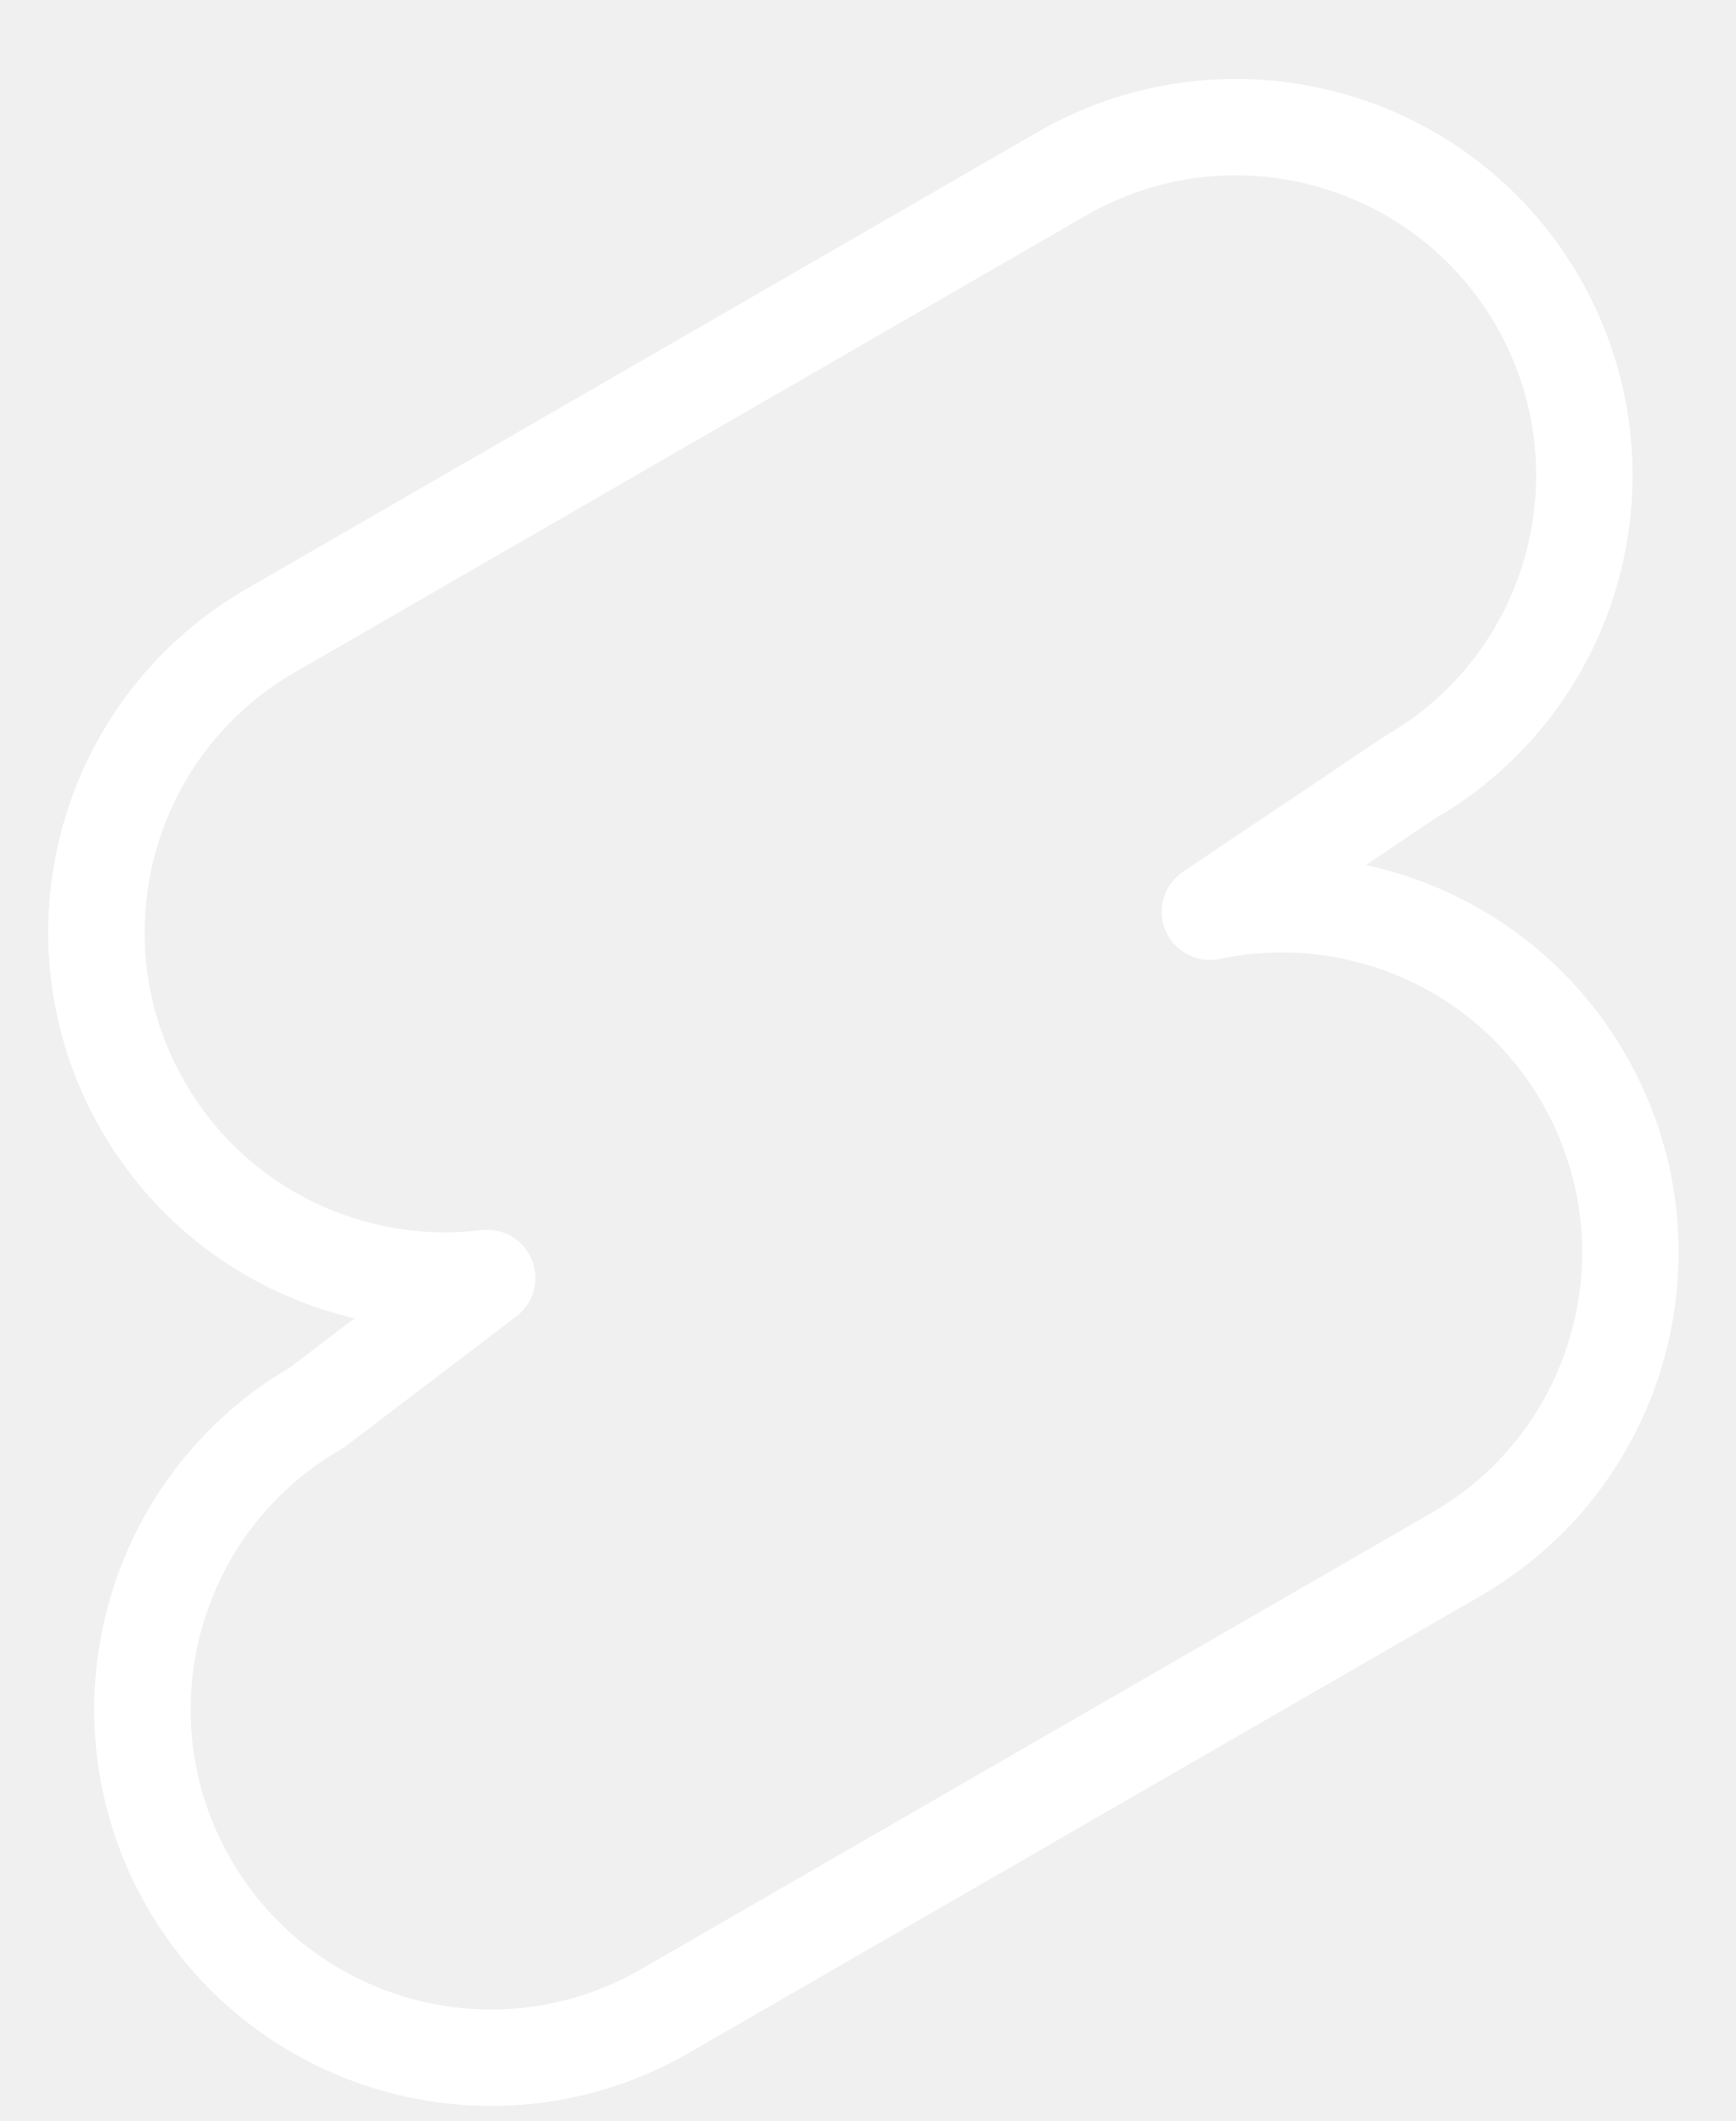
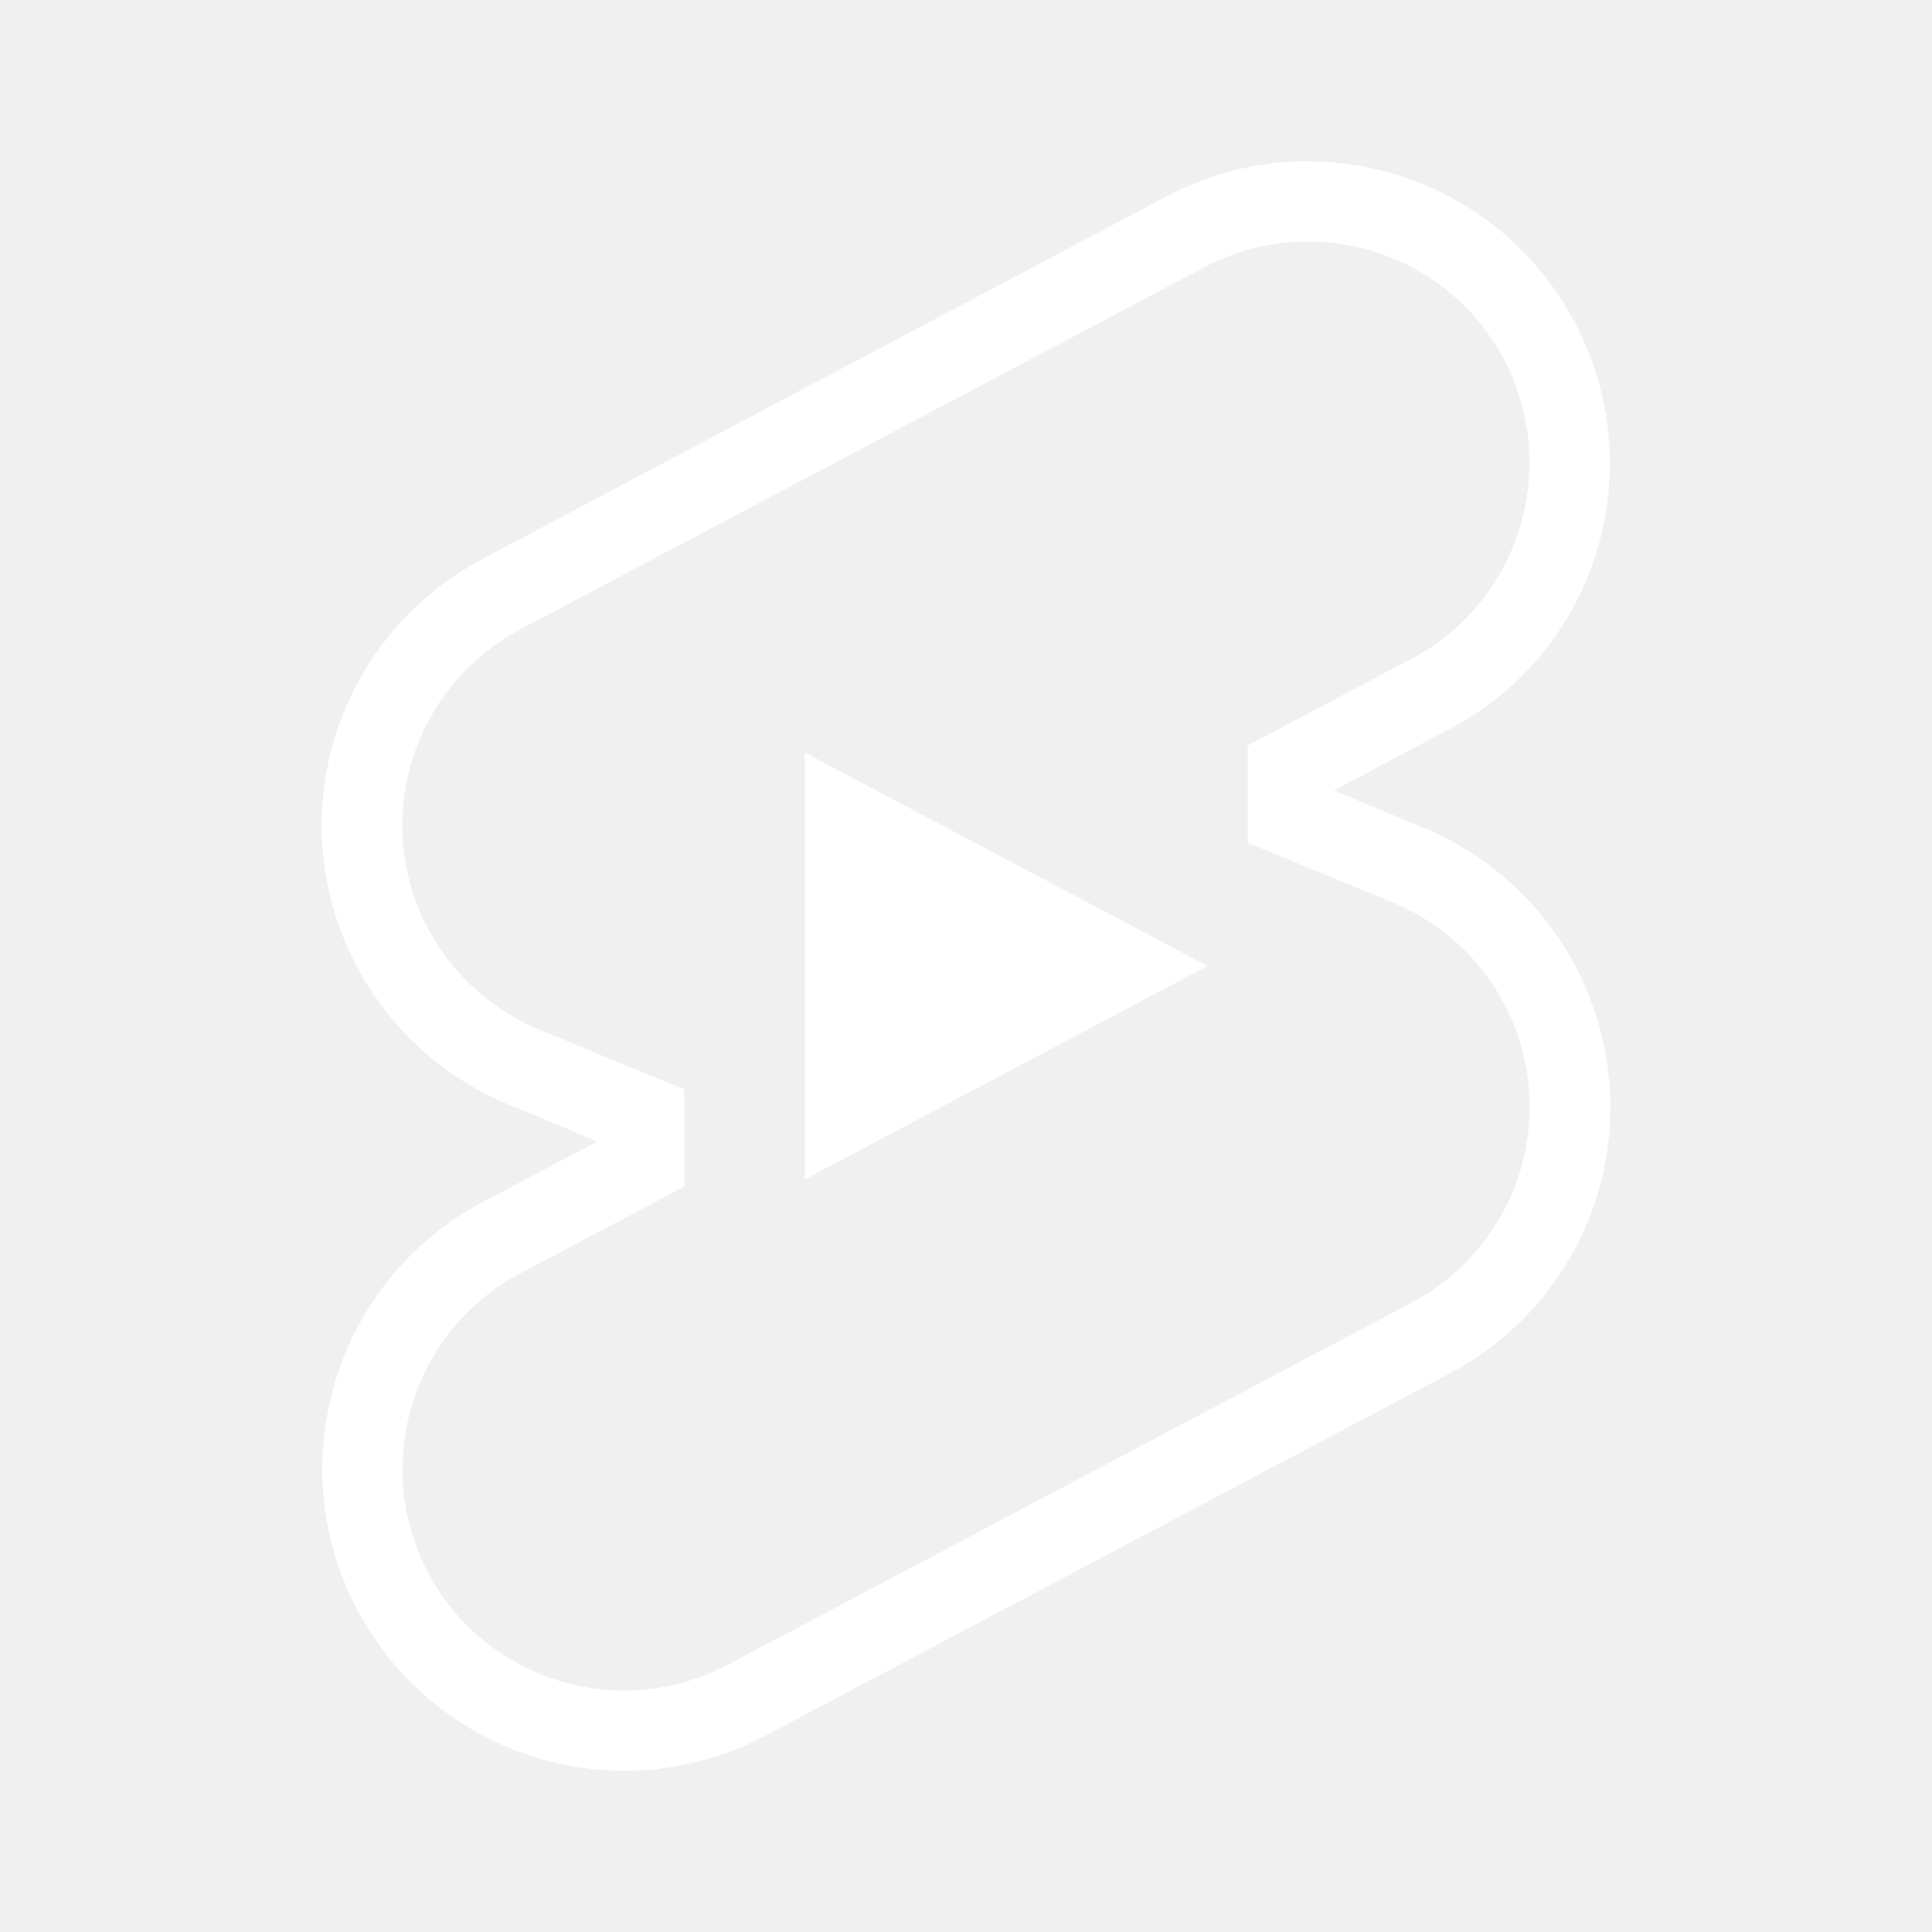
- <svg xmlns="http://www.w3.org/2000/svg" width="18" height="22" viewBox="0 0 18 22" fill="none">
-   <path d="M2.807 6.541C1.079 7.538 0.487 9.748 1.485 11.476C2.232 12.77 3.658 13.427 5.053 13.256L3.285 14.601C1.556 15.599 0.964 17.809 1.962 19.537C2.96 21.265 5.17 21.857 6.898 20.859L15.103 16.122C16.831 15.124 17.422 12.915 16.425 11.186C15.623 9.797 14.038 9.142 12.549 9.457L14.626 8.061C16.353 7.063 16.945 4.854 15.948 3.126C14.95 1.398 12.741 0.806 11.012 1.803L2.807 6.541Z" stroke="white" stroke-linejoin="round" />
+ <svg xmlns="http://www.w3.org/2000/svg" height="24" viewBox="0 0 24 24" width="24" focusable="false" style="pointer-events: none; display: block; width: 100%; height: 100%;">
+   <path d="M10 14.65v-5.3L15 12l-5 2.65zm7.77-4.33-1.2-.5L18 9.06c1.84-.96 2.53-3.23 1.56-5.06s-3.24-2.53-5.07-1.56L6 6.94c-1.29.68-2.07 2.04-2 3.49.07 1.42.93 2.67 2.22 3.25.03.01 1.2.5 1.2.5L6 14.93c-1.83.97-2.53 3.24-1.56 5.07.97 1.83 3.24 2.53 5.07 1.56l8.5-4.5c1.29-.68 2.06-2.04 1.99-3.49-.07-1.42-.94-2.68-2.23-3.25zm-.23 5.86-8.5 4.5c-1.34.71-3.01.2-3.72-1.14-.71-1.34-.2-3.01 1.14-3.72l2.04-1.08v-1.21l-.69-.28-1.11-.46c-.99-.41-1.65-1.35-1.7-2.41-.05-1.06.52-2.06 1.46-2.56l8.5-4.5c1.34-.71 3.01-.2 3.72 1.14.71 1.34.2 3.01-1.14 3.72L15.5 9.26v1.21l1.8.74c.99.41 1.65 1.35 1.7 2.41.05 1.06-.52 2.06-1.46 2.56z" fill="white" />
</svg>
